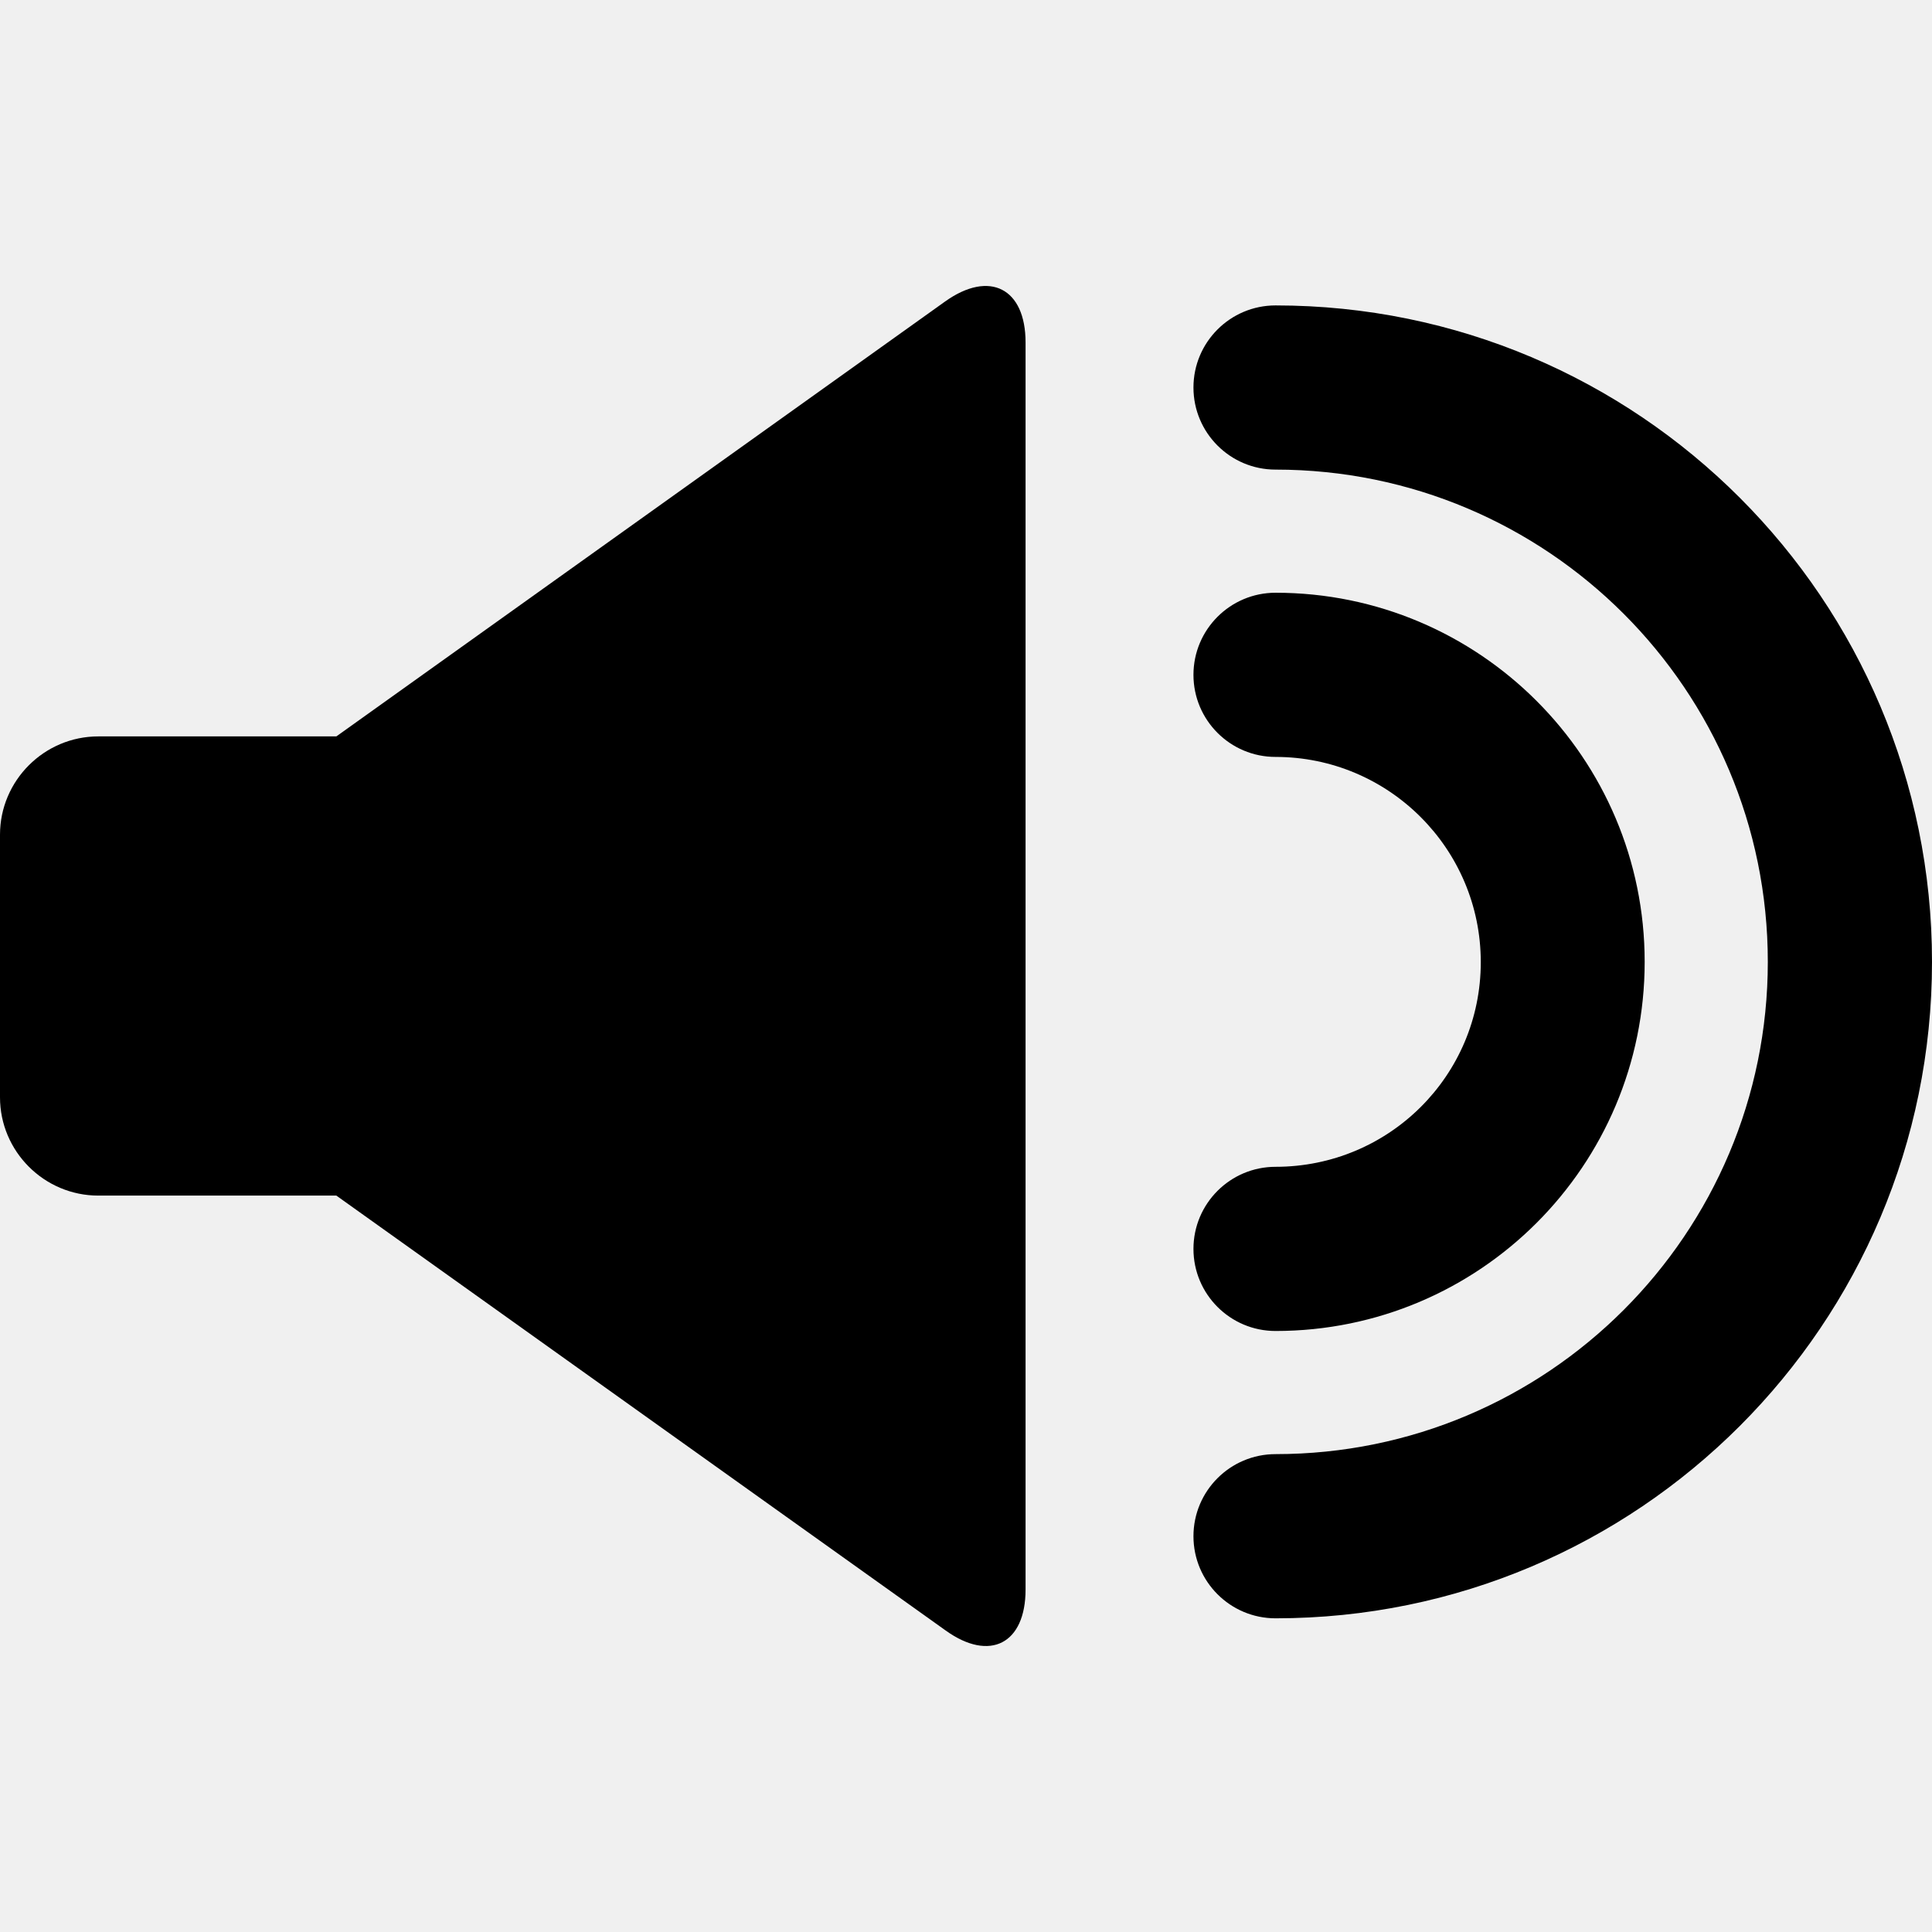
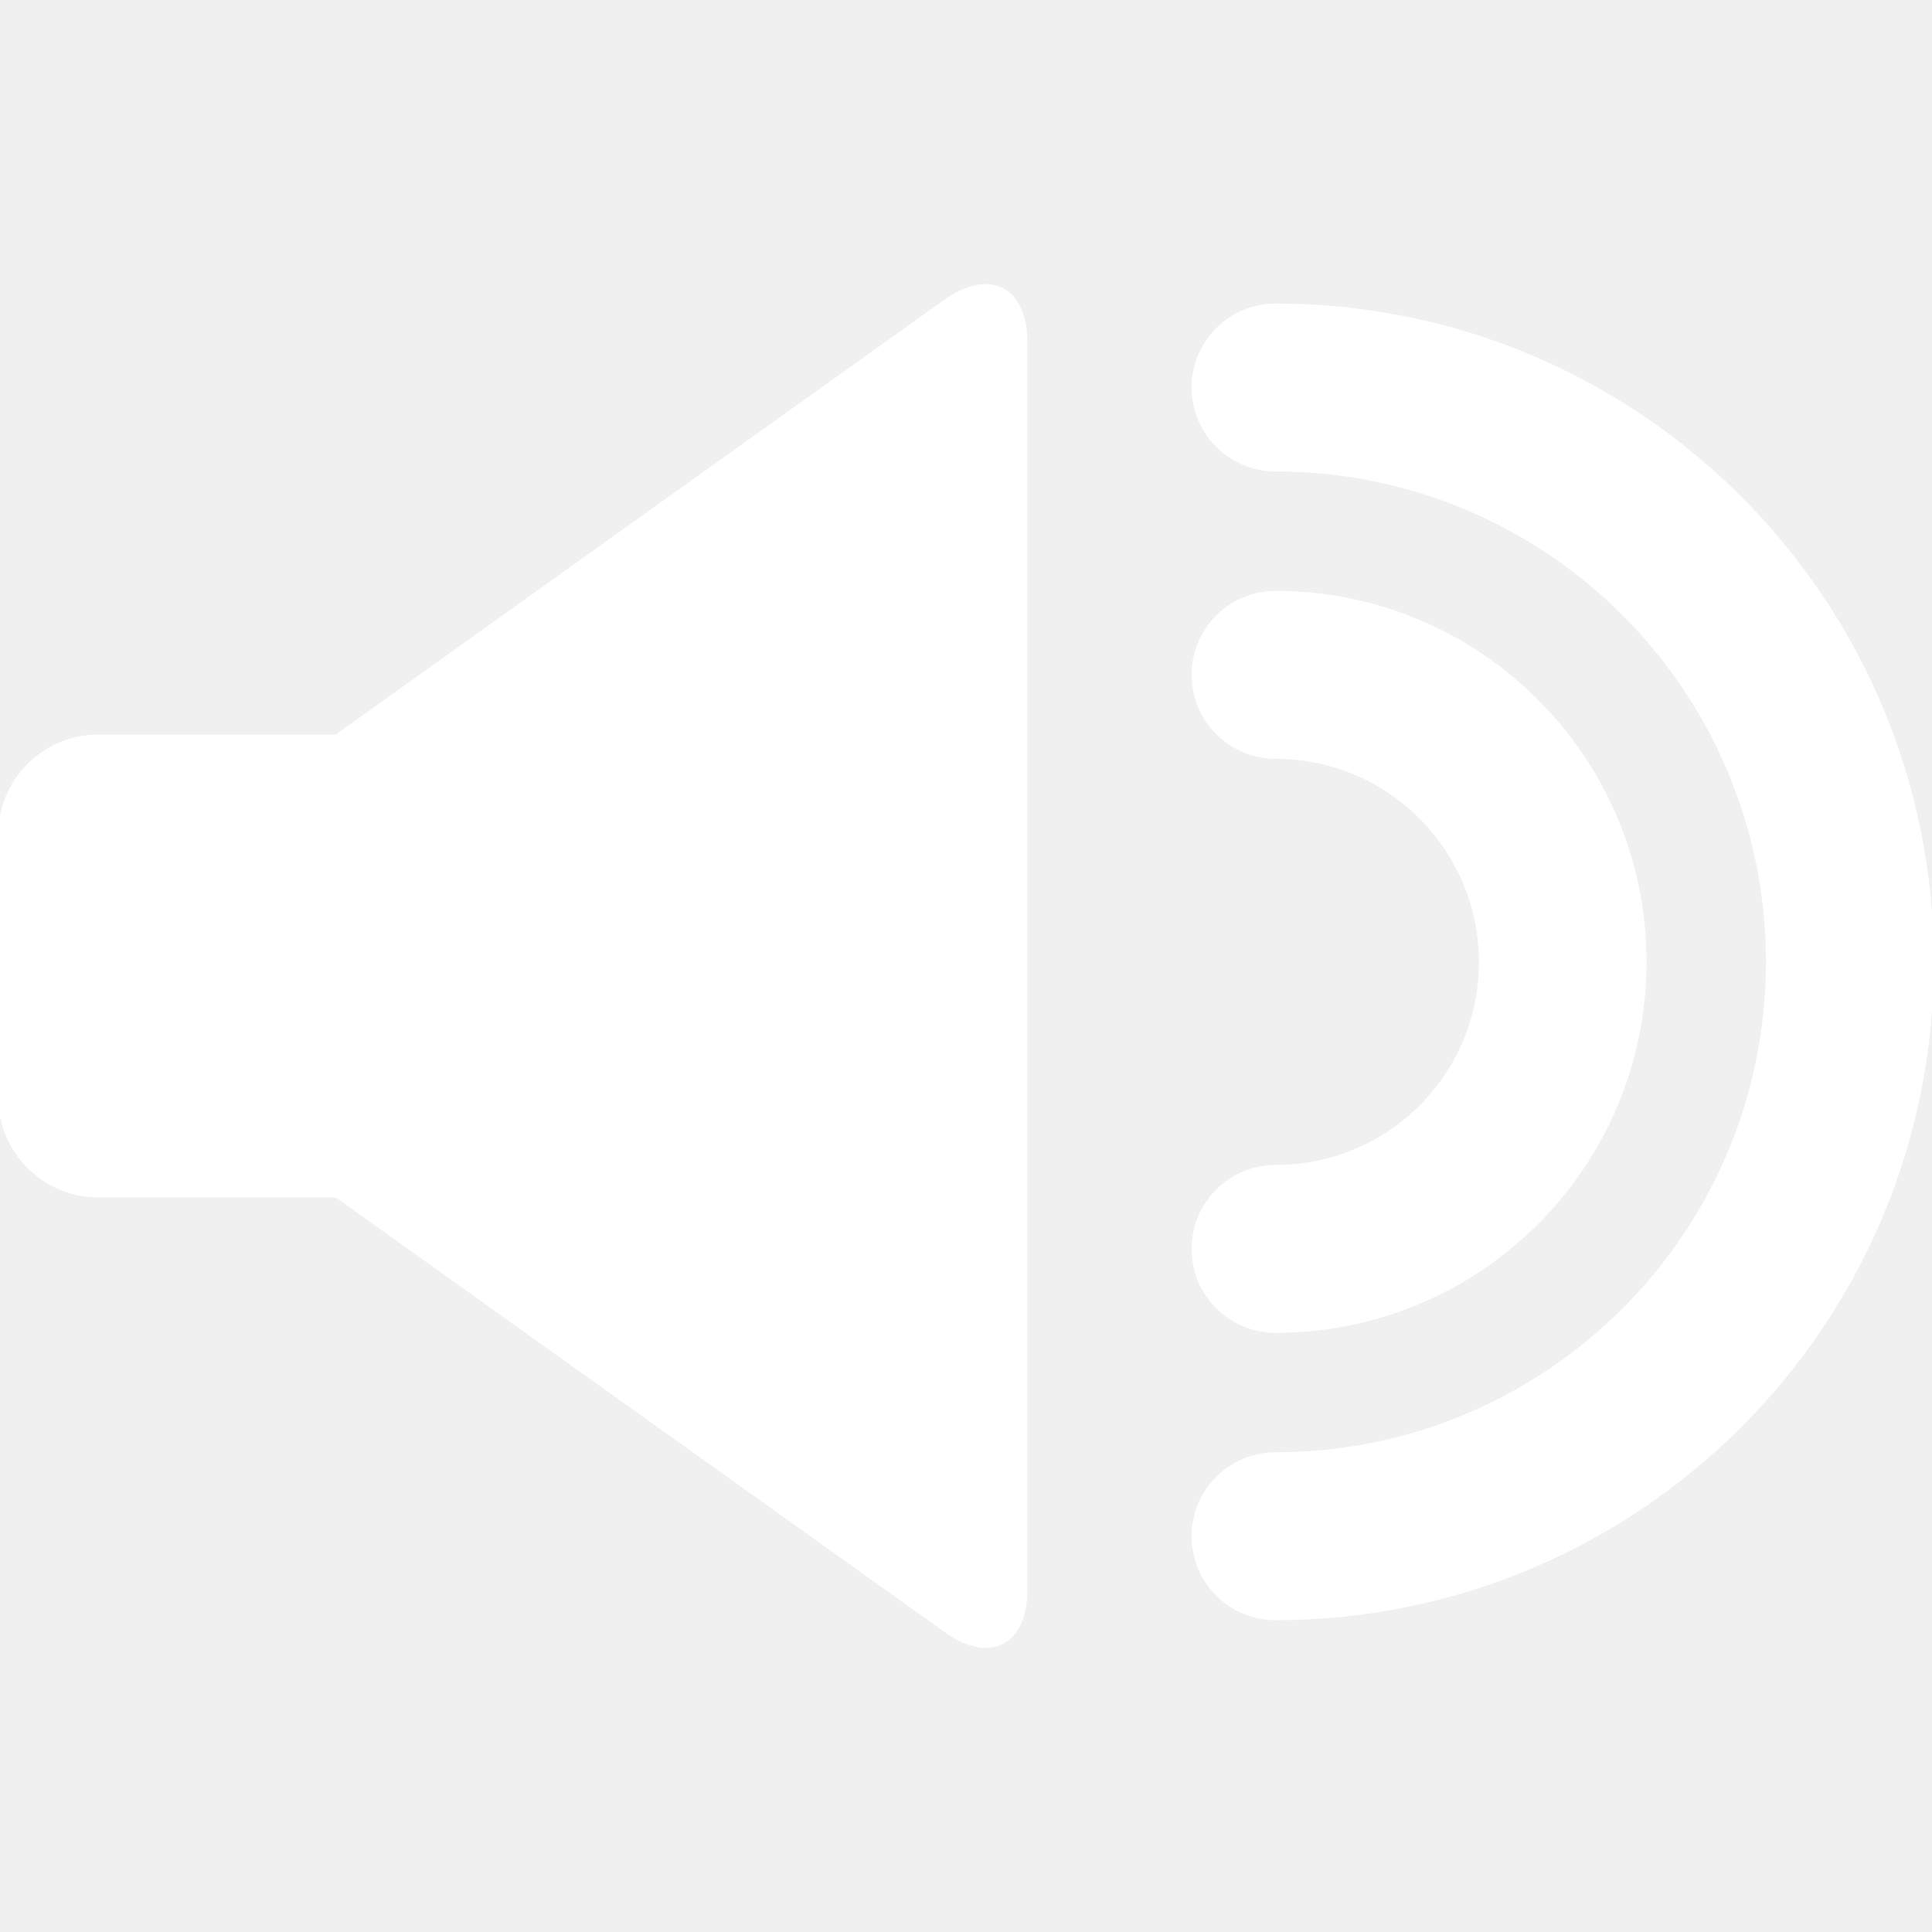
- <svg xmlns="http://www.w3.org/2000/svg" fill="#000000" version="1.1" id="Capa_1" width="800px" height="800px" viewBox="0 0 518.518 518.518" xml:space="preserve">
-   <g>
+ <svg xmlns="http://www.w3.org/2000/svg" fill="#ffffff" version="1.1" id="Capa_1" width="800px" height="800px" viewBox="0 0 518.518 518.518" xml:space="preserve" stroke="#ffffff">
+   <g id="SVGRepo_bgCarrier" stroke-width="0" />
+   <g id="SVGRepo_tracerCarrier" stroke-linecap="round" stroke-linejoin="round" />
+   <g id="SVGRepo_iconCarrier">
    <g>
-       <path d="M253.674,80.899L90.27,197.638H26.392C11.857,197.638,0,209.495,0,224.03v70.457c0,14.534,11.857,26.392,26.392,26.392    H90.27l163.557,116.739c11.857,8.491,21.419,3.52,21.419-11.016V91.915C275.246,77.38,265.607,72.407,253.674,80.899z" />
-       <path d="M342.338,81.97c-12.164,0-22.033,9.869-22.033,22.032s9.869,22.032,22.033,22.032c72.98,0,132.115,59.135,132.115,132.116    c0,72.981-59.135,132.115-132.115,132.115c-12.164,0-22.033,9.869-22.033,22.032s9.869,22.032,22.033,22.032    c97.307,0,176.18-78.872,176.18-176.18C518.518,160.918,439.723,81.97,342.338,81.97z" />
-       <path d="M342.338,313.153c-12.164,0-22.033,9.868-22.033,22.031c0,12.164,9.869,22.032,22.033,22.032    c54.773,0,99.066-44.37,99.066-99.067c0-54.698-44.369-99.067-99.066-99.067c-12.164,0-22.033,9.868-22.033,22.032    s9.869,22.032,22.033,22.032c30.369,0,55.08,24.633,55.08,55.08C397.418,288.673,372.785,313.153,342.338,313.153z" />
+       <g>
+         <path d="M253.674,80.899L90.27,197.638H26.392C11.857,197.638,0,209.495,0,224.03v70.457c0,14.534,11.857,26.392,26.392,26.392 H90.27l163.557,116.739c11.857,8.491,21.419,3.52,21.419-11.016V91.915C275.246,77.38,265.607,72.407,253.674,80.899z" />
+         <path d="M342.338,81.97c-12.164,0-22.033,9.869-22.033,22.032s9.869,22.032,22.033,22.032c72.98,0,132.115,59.135,132.115,132.116 c0,72.981-59.135,132.115-132.115,132.115c-12.164,0-22.033,9.869-22.033,22.032s9.869,22.032,22.033,22.032 c97.307,0,176.18-78.872,176.18-176.18C518.518,160.918,439.723,81.97,342.338,81.97z" />
+         <path d="M342.338,313.153c-12.164,0-22.033,9.868-22.033,22.031c0,12.164,9.869,22.032,22.033,22.032 c54.773,0,99.066-44.37,99.066-99.067c0-54.698-44.369-99.067-99.066-99.067c-12.164,0-22.033,9.868-22.033,22.032 s9.869,22.032,22.033,22.032c30.369,0,55.08,24.633,55.08,55.08C397.418,288.673,372.785,313.153,342.338,313.153z" />
+       </g>
    </g>
  </g>
</svg>
